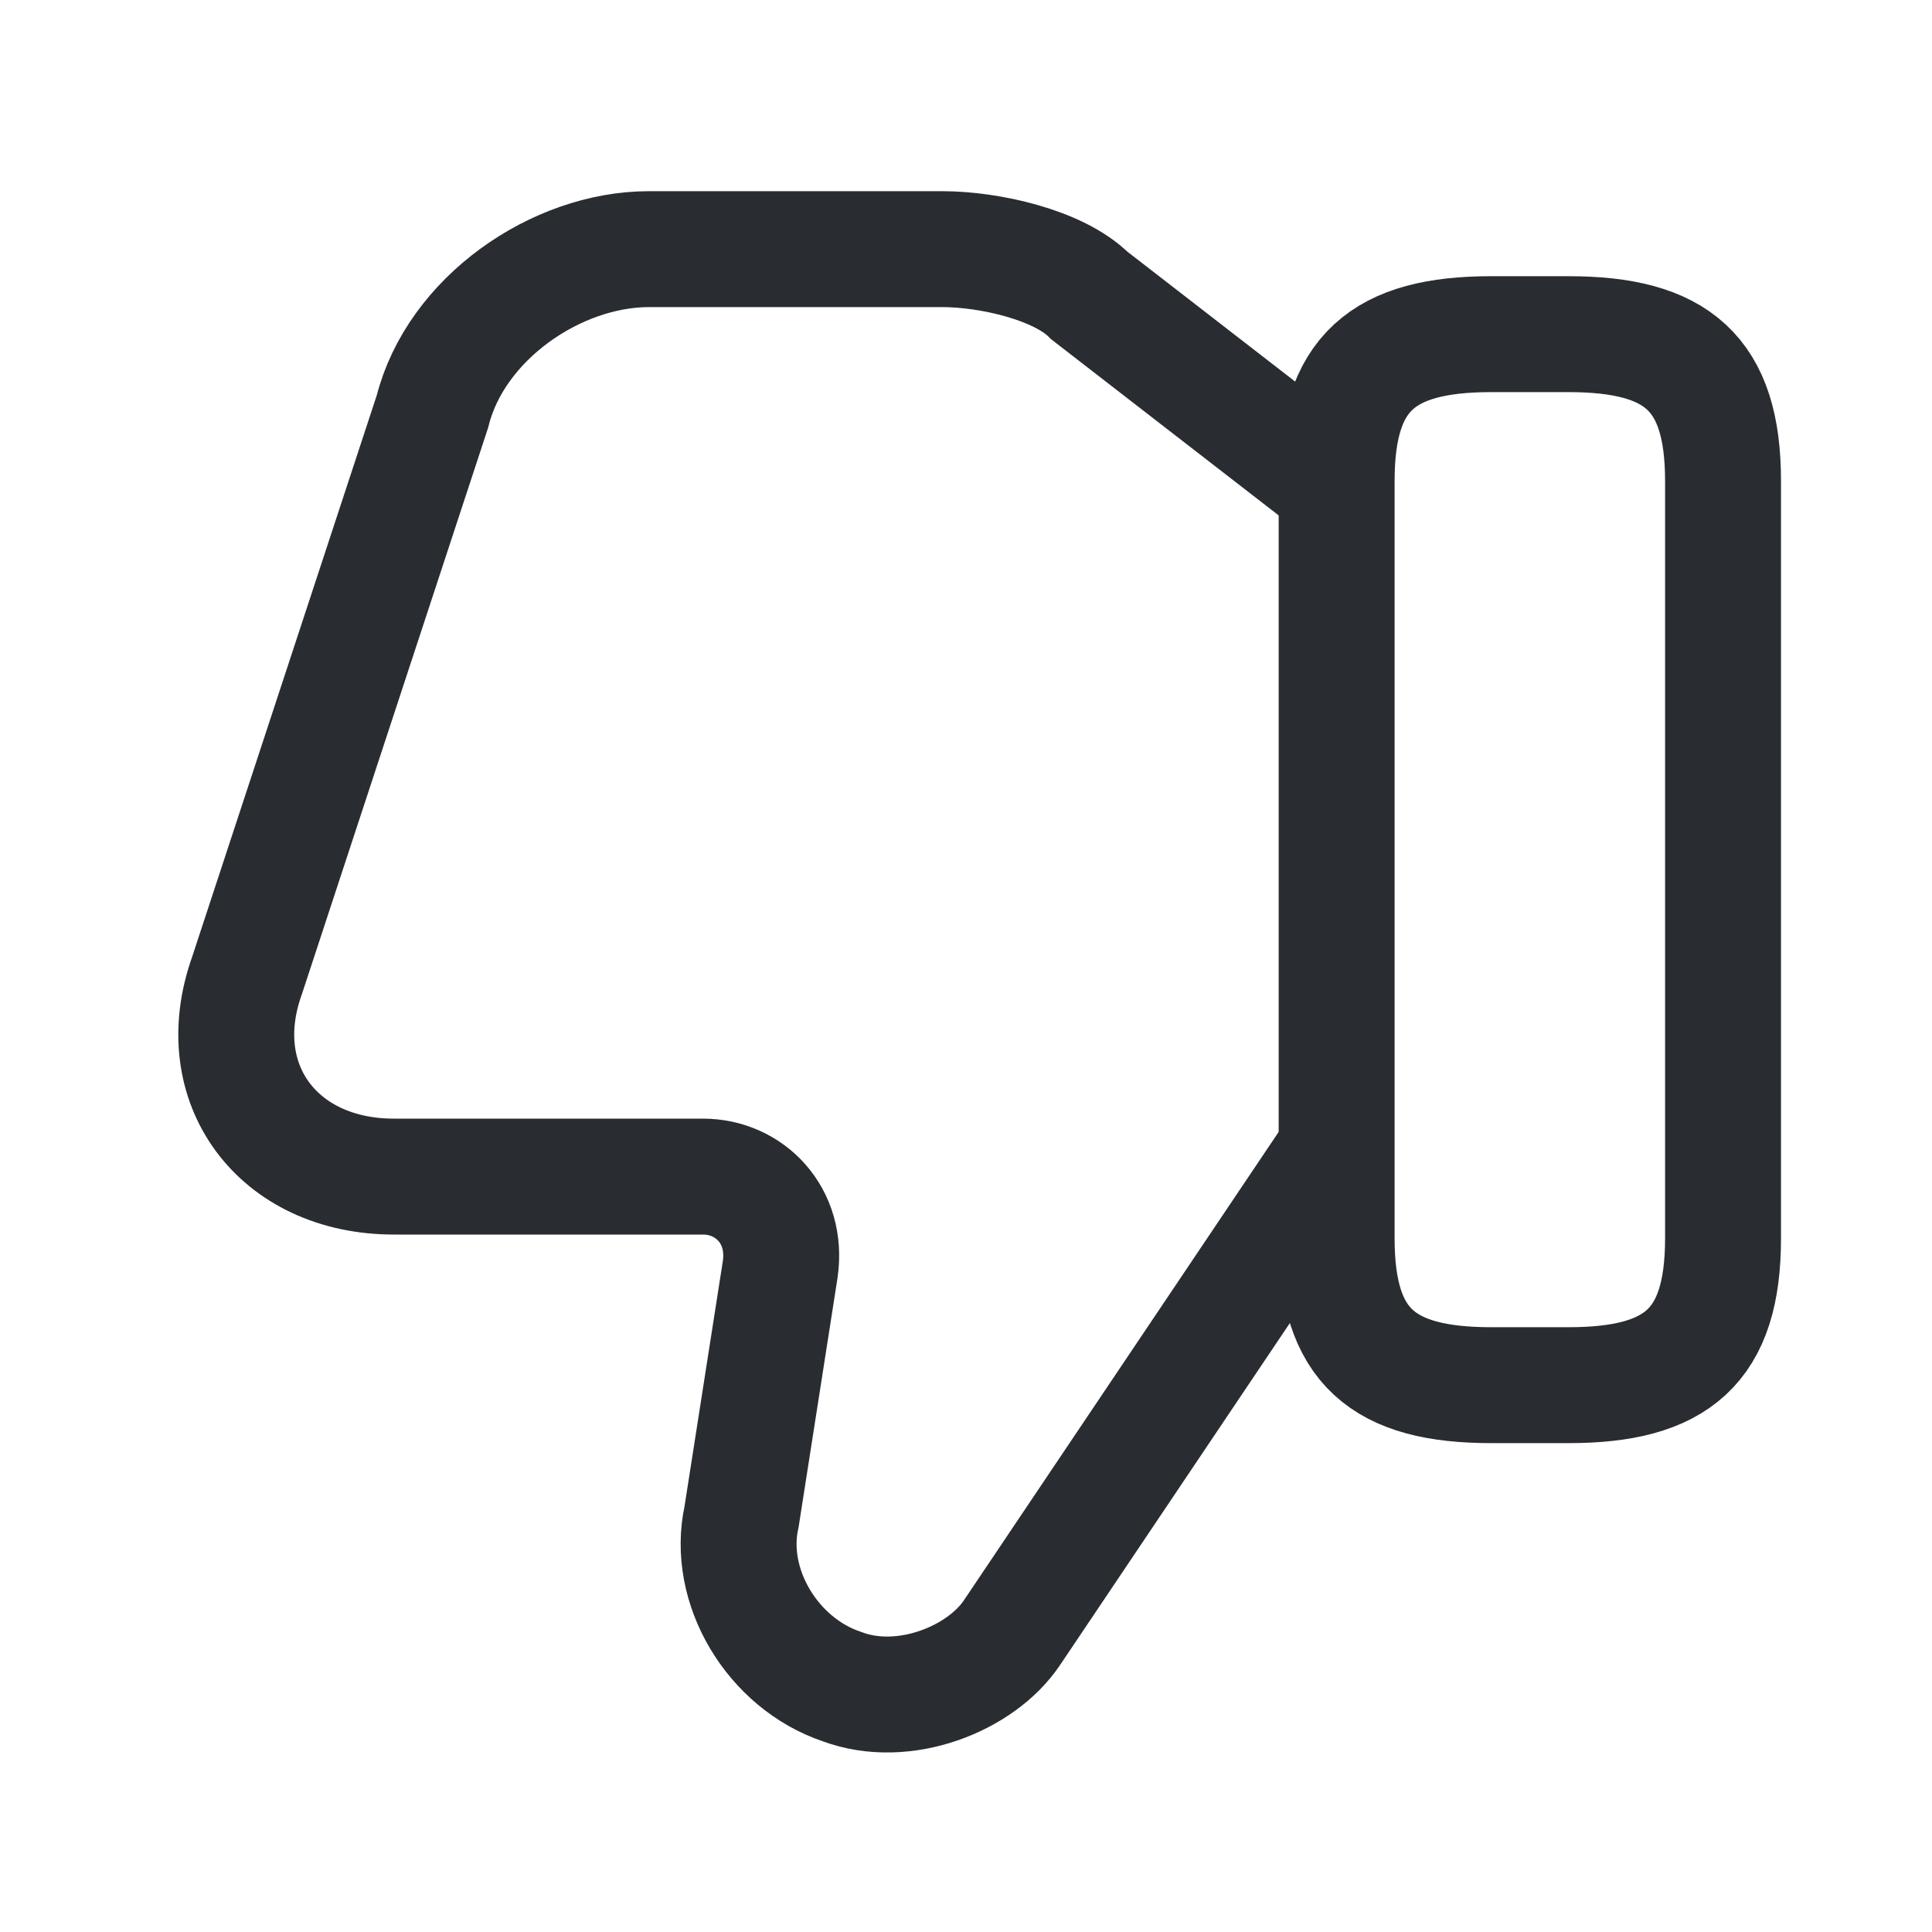
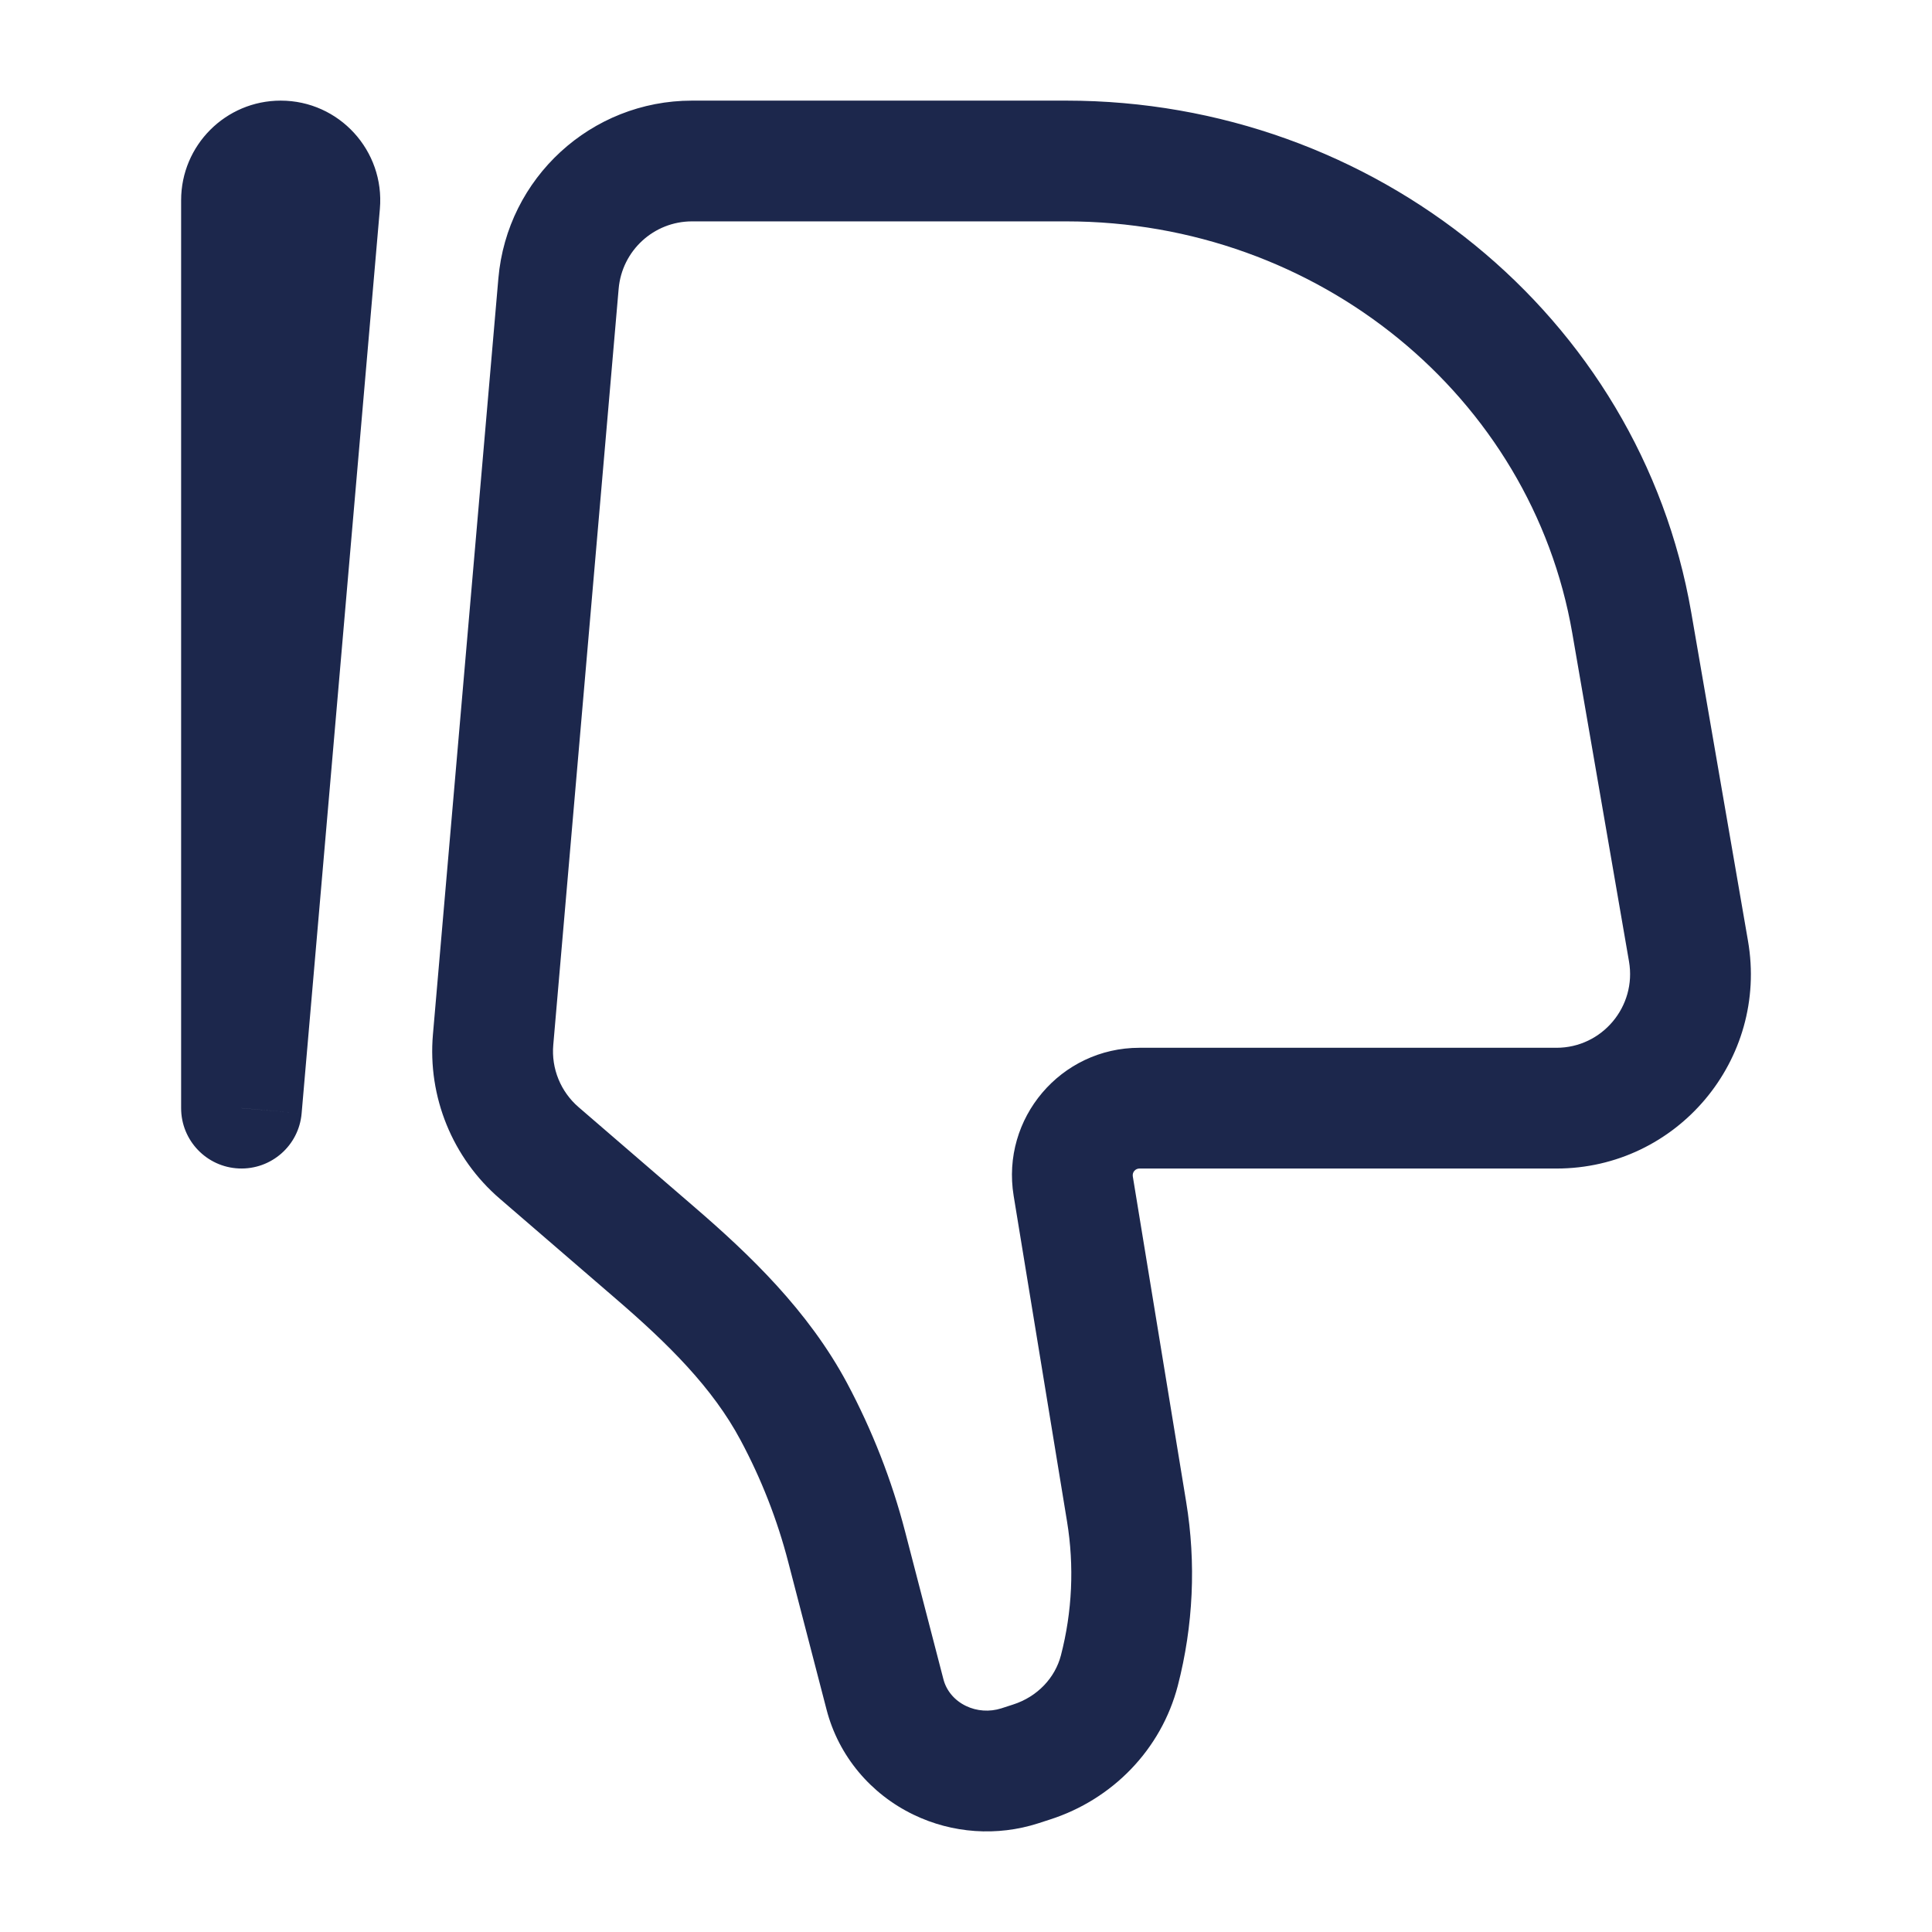
- <svg xmlns="http://www.w3.org/2000/svg" width="25" height="25" viewBox="0 0 25 25" fill="none">
-   <path d="M17.196 6.224L14.096 3.824C13.696 3.424 12.796 3.224 12.196 3.224H8.396C7.196 3.224 5.896 4.124 5.596 5.324L3.196 12.624C2.696 14.024 3.596 15.225 5.096 15.225H9.096C9.696 15.225 10.196 15.725 10.096 16.424L9.596 19.625C9.396 20.524 9.996 21.524 10.896 21.825C11.696 22.125 12.696 21.724 13.096 21.125L17.196 15.024" stroke="#292D32" stroke-width="1.5" stroke-miterlimit="10" />
-   <path d="M22.296 6.224V16.024C22.296 17.424 21.696 17.924 20.296 17.924H19.296C17.896 17.924 17.296 17.424 17.296 16.024V6.224C17.296 4.824 17.896 4.324 19.296 4.324H20.296C21.696 4.324 22.296 4.824 22.296 6.224Z" stroke="#292D32" stroke-width="1.5" stroke-linecap="round" stroke-linejoin="round" />
+ <svg xmlns="http://www.w3.org/2000/svg" width="800px" height="800px" viewBox="0 0 24 24" fill="none">
+   <path d="M20.975 11.815L20.236 11.943L20.975 11.815ZM20.27 7.735L19.531 7.863L20.27 7.735ZM6.938 3.523L6.191 3.458L6.938 3.523ZM6.126 12.916L6.873 12.98L6.126 12.916ZM13.995 18.779L14.735 18.657V18.657L13.995 18.779ZM13.332 14.734L14.072 14.613V14.613L13.332 14.734ZM6.698 14.322L6.209 14.891H6.209L6.698 14.322ZM8.137 15.562L8.626 14.994H8.626L8.137 15.562ZM10.518 19.216L9.792 19.405L10.518 19.216ZM10.994 21.05L11.72 20.862V20.862L10.994 21.05ZM12.668 21.936L12.438 21.222L12.438 21.222L12.668 21.936ZM12.813 21.889L13.042 22.603L13.042 22.603L12.813 21.889ZM9.862 17.537L10.524 17.184V17.184L9.862 17.537ZM13.905 20.753L13.179 20.564V20.564L13.905 20.753ZM11.674 21.868L11.349 22.543V22.543L11.674 21.868ZM3.972 2.529L3.224 2.465L3.972 2.529ZM3 13.766L3.747 13.83C3.713 14.231 3.369 14.532 2.968 14.515C2.566 14.498 2.25 14.167 2.25 13.766H3ZM20.236 11.943L19.531 7.863L21.009 7.607L21.714 11.687L20.236 11.943ZM13.245 2.75H8.596V1.25H13.245V2.75ZM7.685 3.588L6.873 12.98L5.378 12.851L6.191 3.458L7.685 3.588ZM19.531 7.863C19.024 4.932 16.381 2.75 13.245 2.75V1.25C17.071 1.25 20.371 3.919 21.009 7.607L19.531 7.863ZM13.255 18.9L12.592 14.855L14.072 14.613L14.735 18.657L13.255 18.9ZM7.188 13.754L8.626 14.994L7.647 16.131L6.209 14.891L7.188 13.754ZM11.244 19.028L11.72 20.862L10.268 21.238L9.792 19.405L11.244 19.028ZM12.438 21.222L12.583 21.175L13.042 22.603L12.897 22.65L12.438 21.222ZM10.524 17.184C10.835 17.768 11.078 18.387 11.244 19.028L9.792 19.405C9.656 18.879 9.457 18.371 9.2 17.891L10.524 17.184ZM12.583 21.175C12.89 21.077 13.107 20.84 13.179 20.564L14.631 20.941C14.425 21.733 13.819 22.354 13.042 22.603L12.583 21.175ZM11.72 20.862C11.755 20.997 11.852 21.121 12 21.192L11.349 22.543C10.817 22.287 10.417 21.814 10.268 21.238L11.72 20.862ZM12 21.192C12.134 21.257 12.293 21.268 12.438 21.222L12.897 22.65C12.387 22.814 11.831 22.776 11.349 22.543L12 21.192ZM14.154 13.016H19.335V14.516H14.154V13.016ZM4.719 2.594L3.747 13.83L2.253 13.701L3.224 2.465L4.719 2.594ZM3.75 2.487V13.766H2.25V2.487H3.75ZM3.224 2.465C3.211 2.617 3.331 2.75 3.487 2.75V1.25C4.213 1.25 4.781 1.872 4.719 2.594L3.224 2.465ZM14.735 18.657C14.86 19.417 14.824 20.195 14.631 20.941L13.179 20.564C13.32 20.021 13.346 19.454 13.255 18.9L14.735 18.657ZM8.596 2.75C8.122 2.75 7.726 3.113 7.685 3.588L6.191 3.458C6.299 2.21 7.343 1.25 8.596 1.25V2.75ZM8.626 14.994C9.306 15.58 10.039 16.277 10.524 17.184L9.2 17.891C8.854 17.242 8.303 16.695 7.647 16.131L8.626 14.994ZM21.714 11.687C21.97 13.164 20.834 14.516 19.335 14.516V13.016C19.901 13.016 20.333 12.504 20.236 11.943L21.714 11.687ZM3.487 2.75C3.633 2.75 3.75 2.632 3.75 2.487H2.25C2.25 1.805 2.803 1.25 3.487 1.25V2.75ZM12.592 14.855C12.434 13.892 13.177 13.016 14.154 13.016V14.516C14.104 14.516 14.064 14.561 14.072 14.613L12.592 14.855ZM6.873 12.98C6.847 13.274 6.965 13.562 7.188 13.754L6.209 14.891C5.62 14.384 5.311 13.625 5.378 12.851L6.873 12.98Z" fill="#1C274C" />
</svg>
